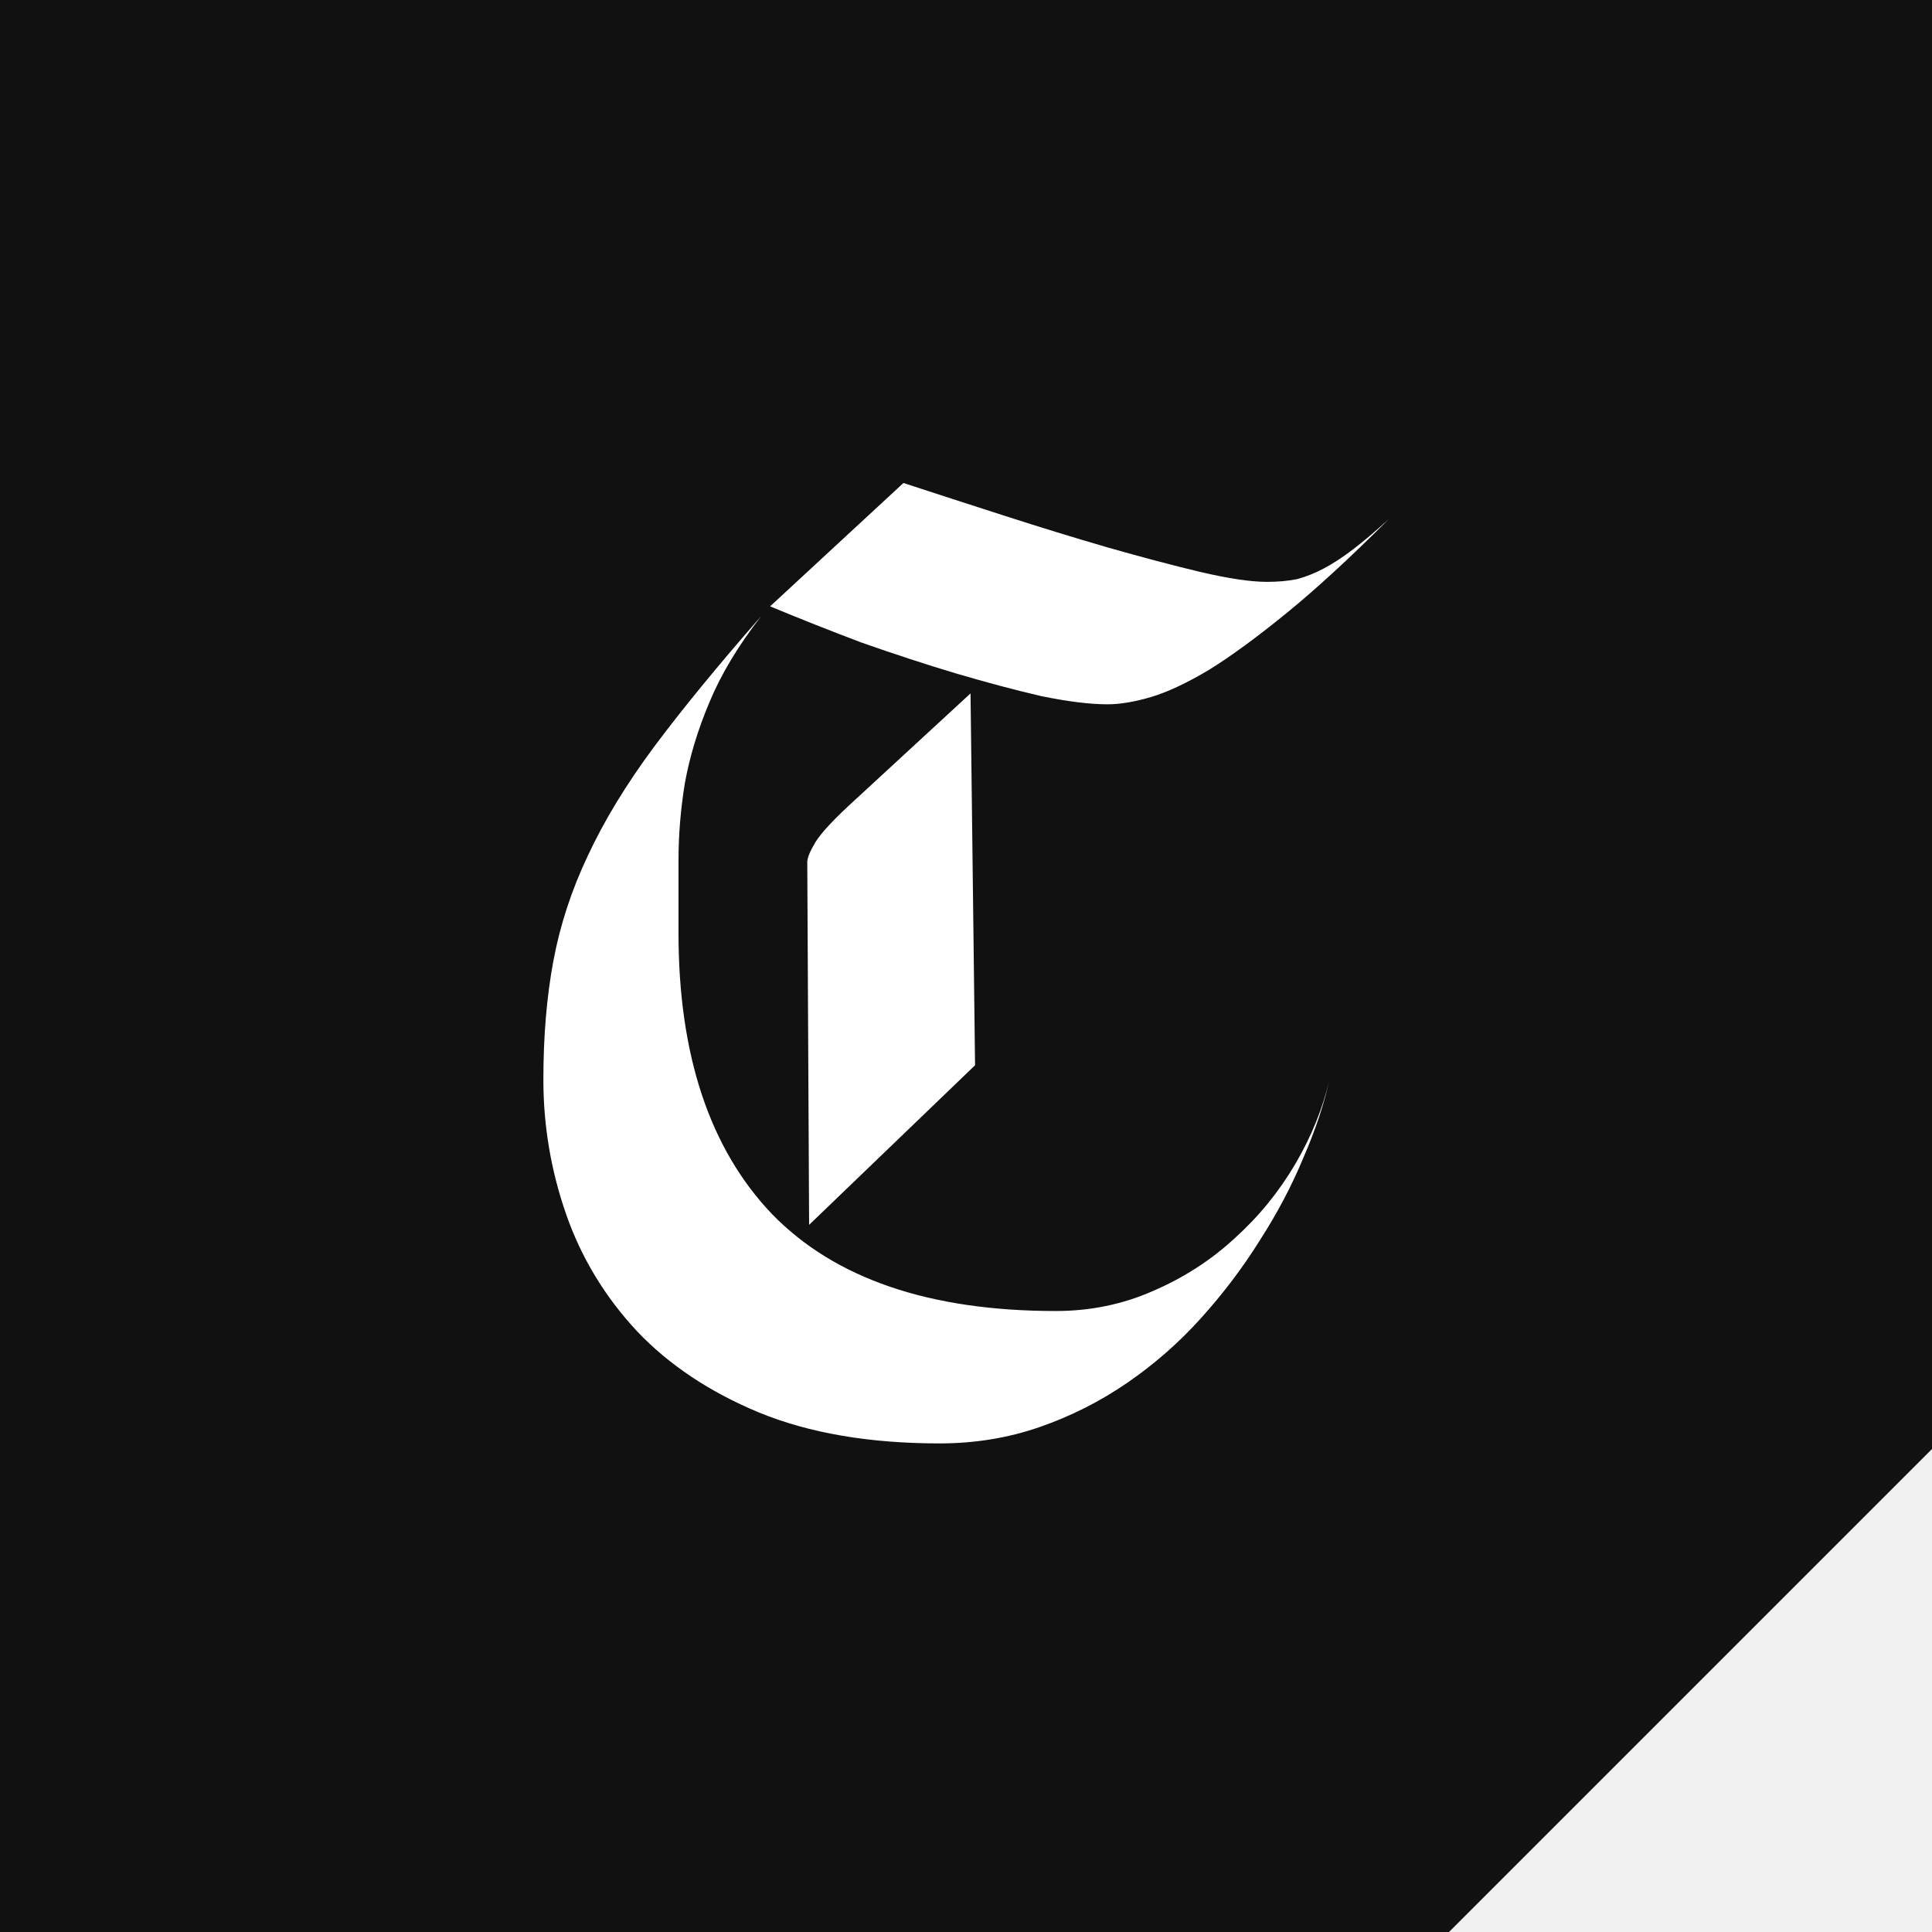
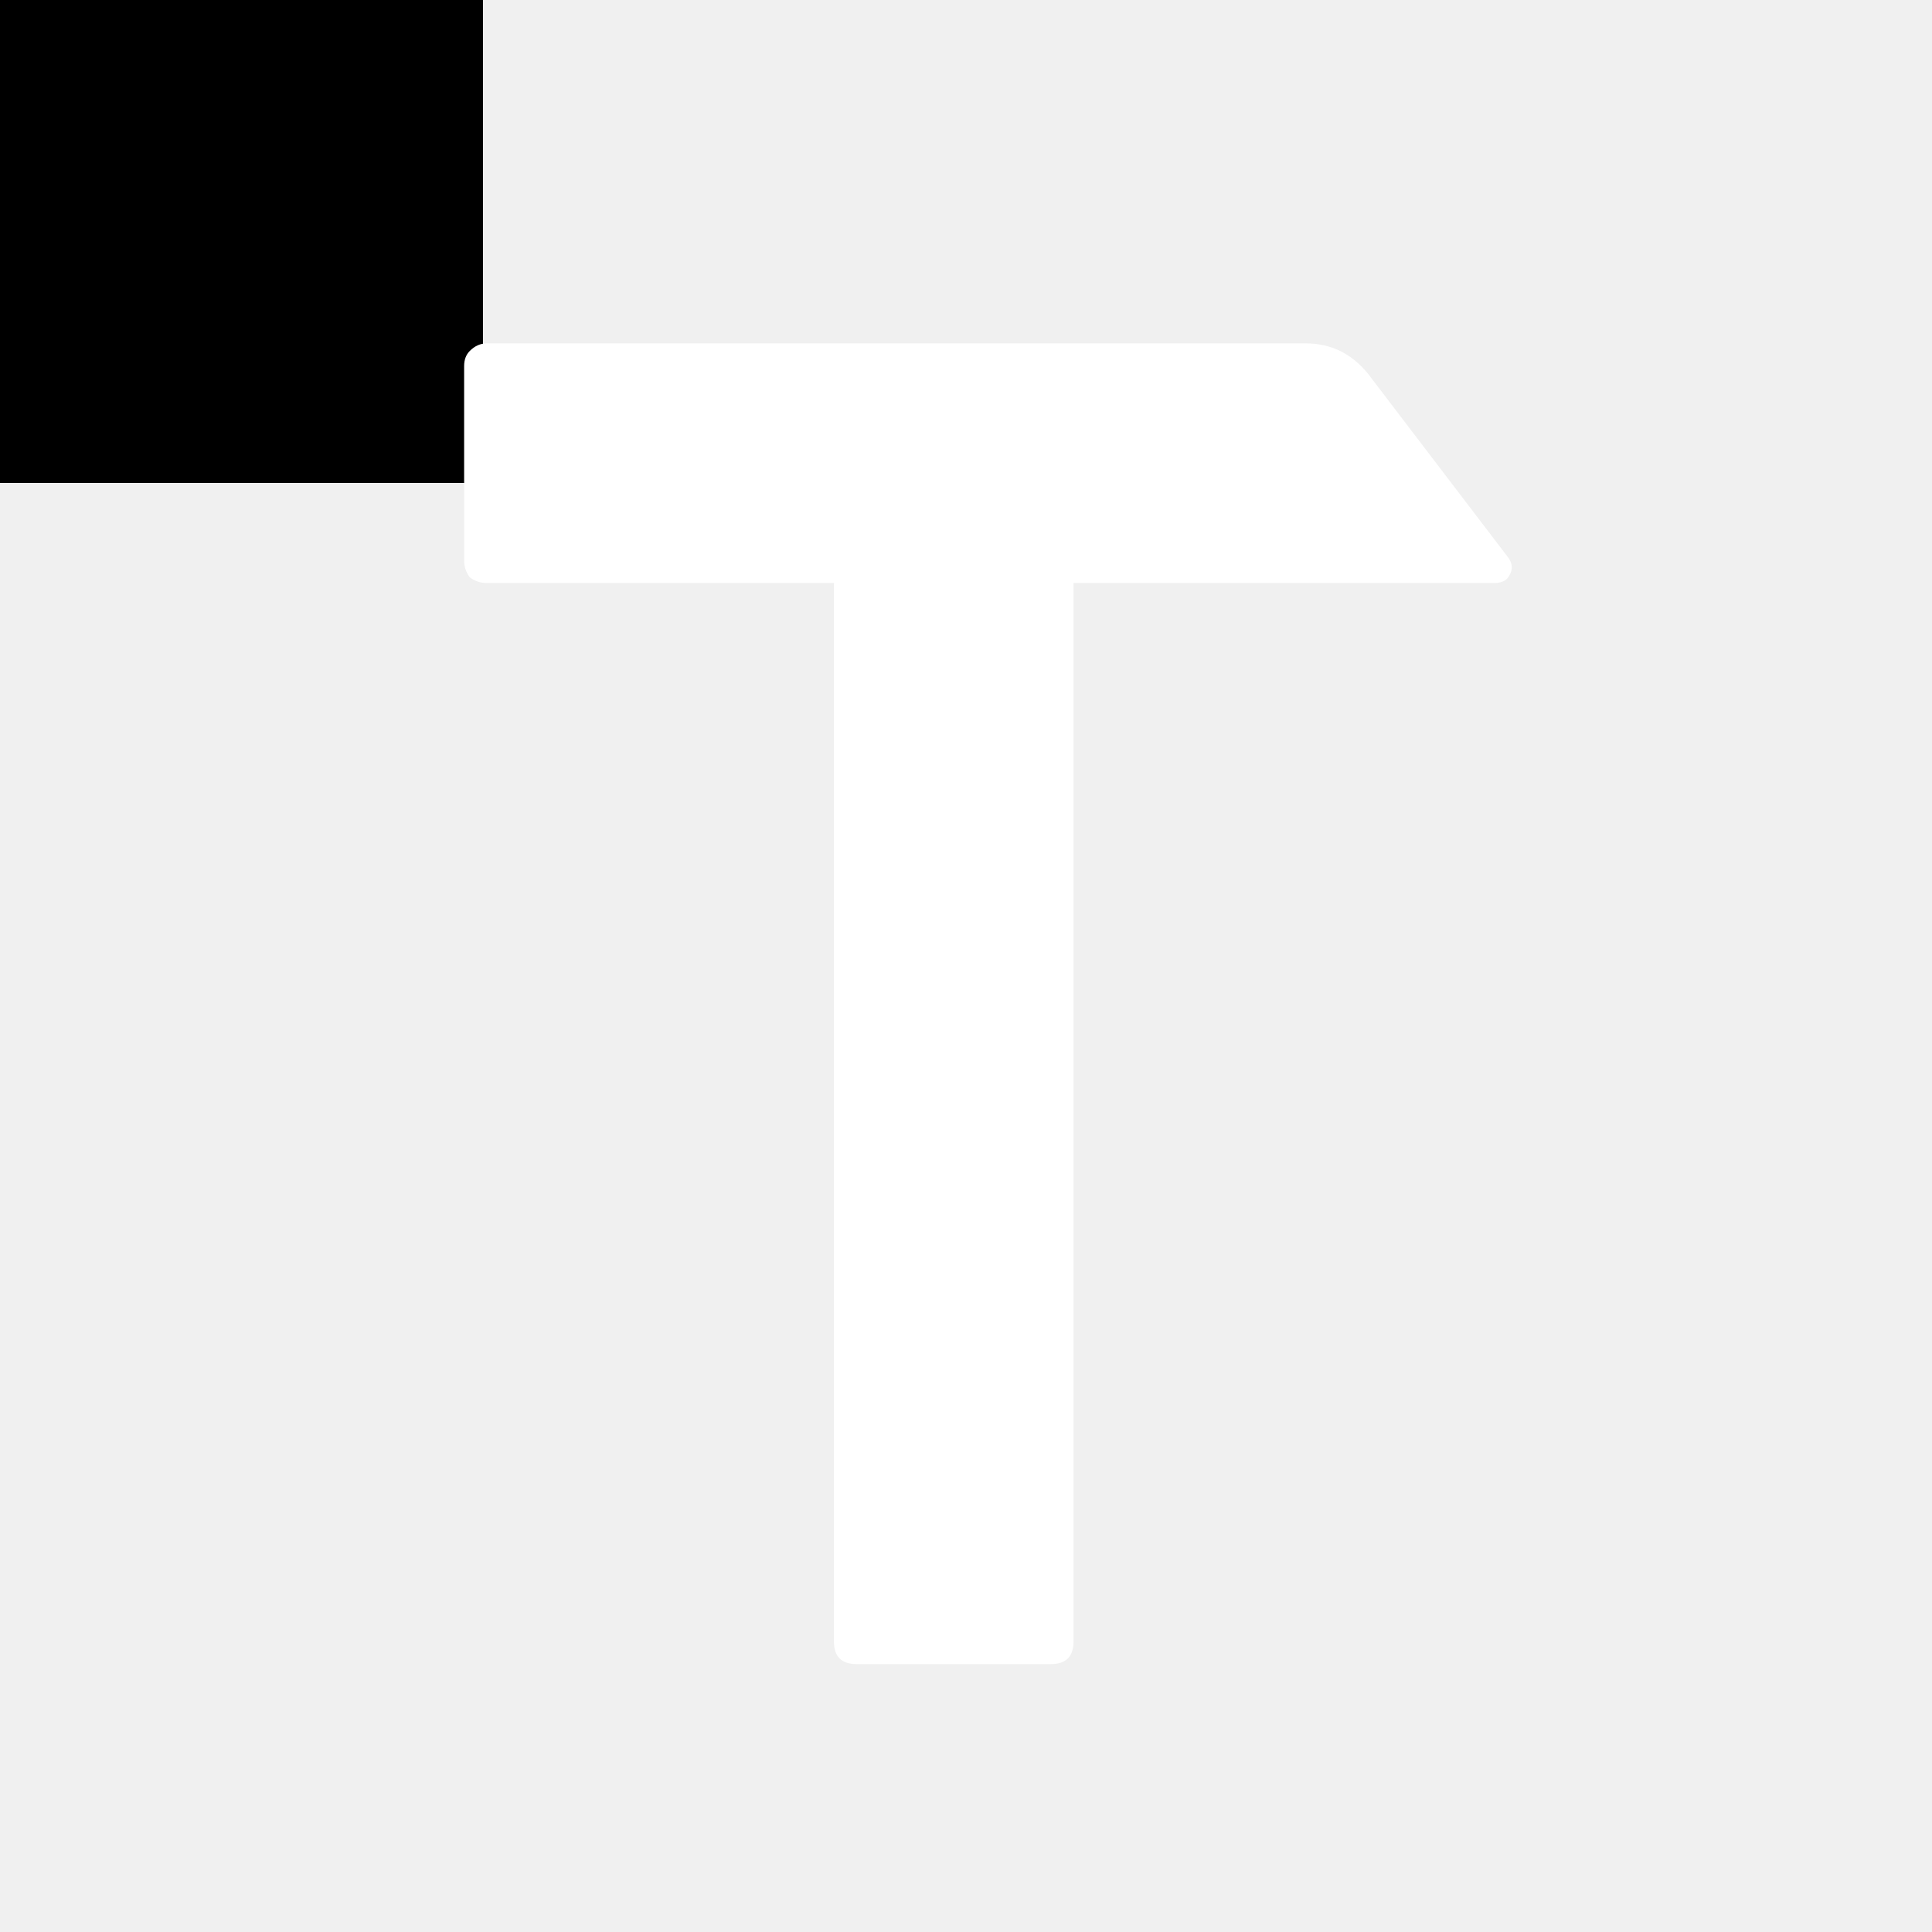
- <svg xmlns="http://www.w3.org/2000/svg" width="64" height="64" viewBox="0 0 64 64" fill="none">
-   <path fill="#111" d="M0 0H64V48L48 64H0V0Z" />
-   <path fill="#fff" d="M32.15 22.97L32.3 35.288L26.803 40.575L26.742 28.558C26.742 28.418 26.833 28.197 27.013 27.897C27.213 27.576 27.644 27.116 28.305 26.515L32.15 22.97ZM29.927 16C30.968 16.34 32.08 16.701 33.262 17.081C34.444 17.462 35.585 17.813 36.687 18.133C37.808 18.453 38.83 18.724 39.751 18.944C40.692 19.165 41.434 19.275 41.974 19.275C42.335 19.275 42.665 19.245 42.966 19.185C43.266 19.104 43.566 18.984 43.867 18.824C44.167 18.664 44.488 18.453 44.828 18.193C45.169 17.933 45.559 17.602 46 17.202C44.738 18.463 43.617 19.495 42.635 20.296C41.654 21.097 40.793 21.728 40.051 22.189C39.31 22.63 38.669 22.93 38.129 23.09C37.588 23.25 37.107 23.331 36.687 23.331C36.106 23.331 35.375 23.24 34.494 23.06C33.632 22.86 32.691 22.609 31.669 22.309C30.668 22.009 29.627 21.668 28.545 21.288C27.483 20.887 26.472 20.486 25.511 20.086L29.927 16ZM44.047 35.738C43.867 36.559 43.577 37.431 43.176 38.352C42.795 39.273 42.315 40.184 41.734 41.086C41.173 41.987 40.522 42.848 39.781 43.669C39.06 44.471 38.249 45.182 37.348 45.803C36.446 46.423 35.475 46.914 34.434 47.275C33.392 47.635 32.29 47.815 31.129 47.815C28.805 47.815 26.813 47.475 25.15 46.794C23.508 46.113 22.156 45.212 21.094 44.09C20.033 42.949 19.252 41.657 18.751 40.215C18.25 38.773 18 37.29 18 35.768C18 34.326 18.11 33.014 18.331 31.833C18.551 30.651 18.931 29.489 19.472 28.348C20.013 27.186 20.744 25.984 21.665 24.742C22.607 23.481 23.788 22.039 25.21 20.416C24.449 21.398 23.878 22.349 23.498 23.27C23.117 24.172 22.847 25.063 22.687 25.944C22.547 26.805 22.476 27.657 22.476 28.498C22.476 29.319 22.476 30.12 22.476 30.901C22.476 34.947 23.508 38.051 25.571 40.215C27.654 42.358 30.788 43.429 34.974 43.429C36.116 43.429 37.187 43.209 38.189 42.768C39.21 42.328 40.112 41.747 40.893 41.026C41.694 40.305 42.365 39.483 42.906 38.562C43.446 37.641 43.827 36.7 44.047 35.738Z" />
+ <svg xmlns="http://www.w3.org/2000/svg" width="64" height="64" viewBox="0 0 256 256" fill="none">
+   <rect width="64" height="64" fill="black" />
+   <path fill="#fff" d="M61.5 48.5C61.5 47.667 61.75 47 62.25 46.5C62.917 45.833 63.667 45.5 64.5 45.5H173C176.333 45.5 179.083 46.833 181.25 49.5L199.75 73.75C200.417 74.583 200.5 75.417 200 76.25C199.667 76.917 199 77.25 198 77.25H142.25V217.5C142.25 219.5 141.25 220.5 139.25 220.5H113.5C111.5 220.5 110.5 219.5 110.5 217.5V77.25H64.5C63.667 77.25 62.917 77 62.25 76.5C61.75 75.833 61.5 75.083 61.5 74.25V48.5Z" />
</svg>
